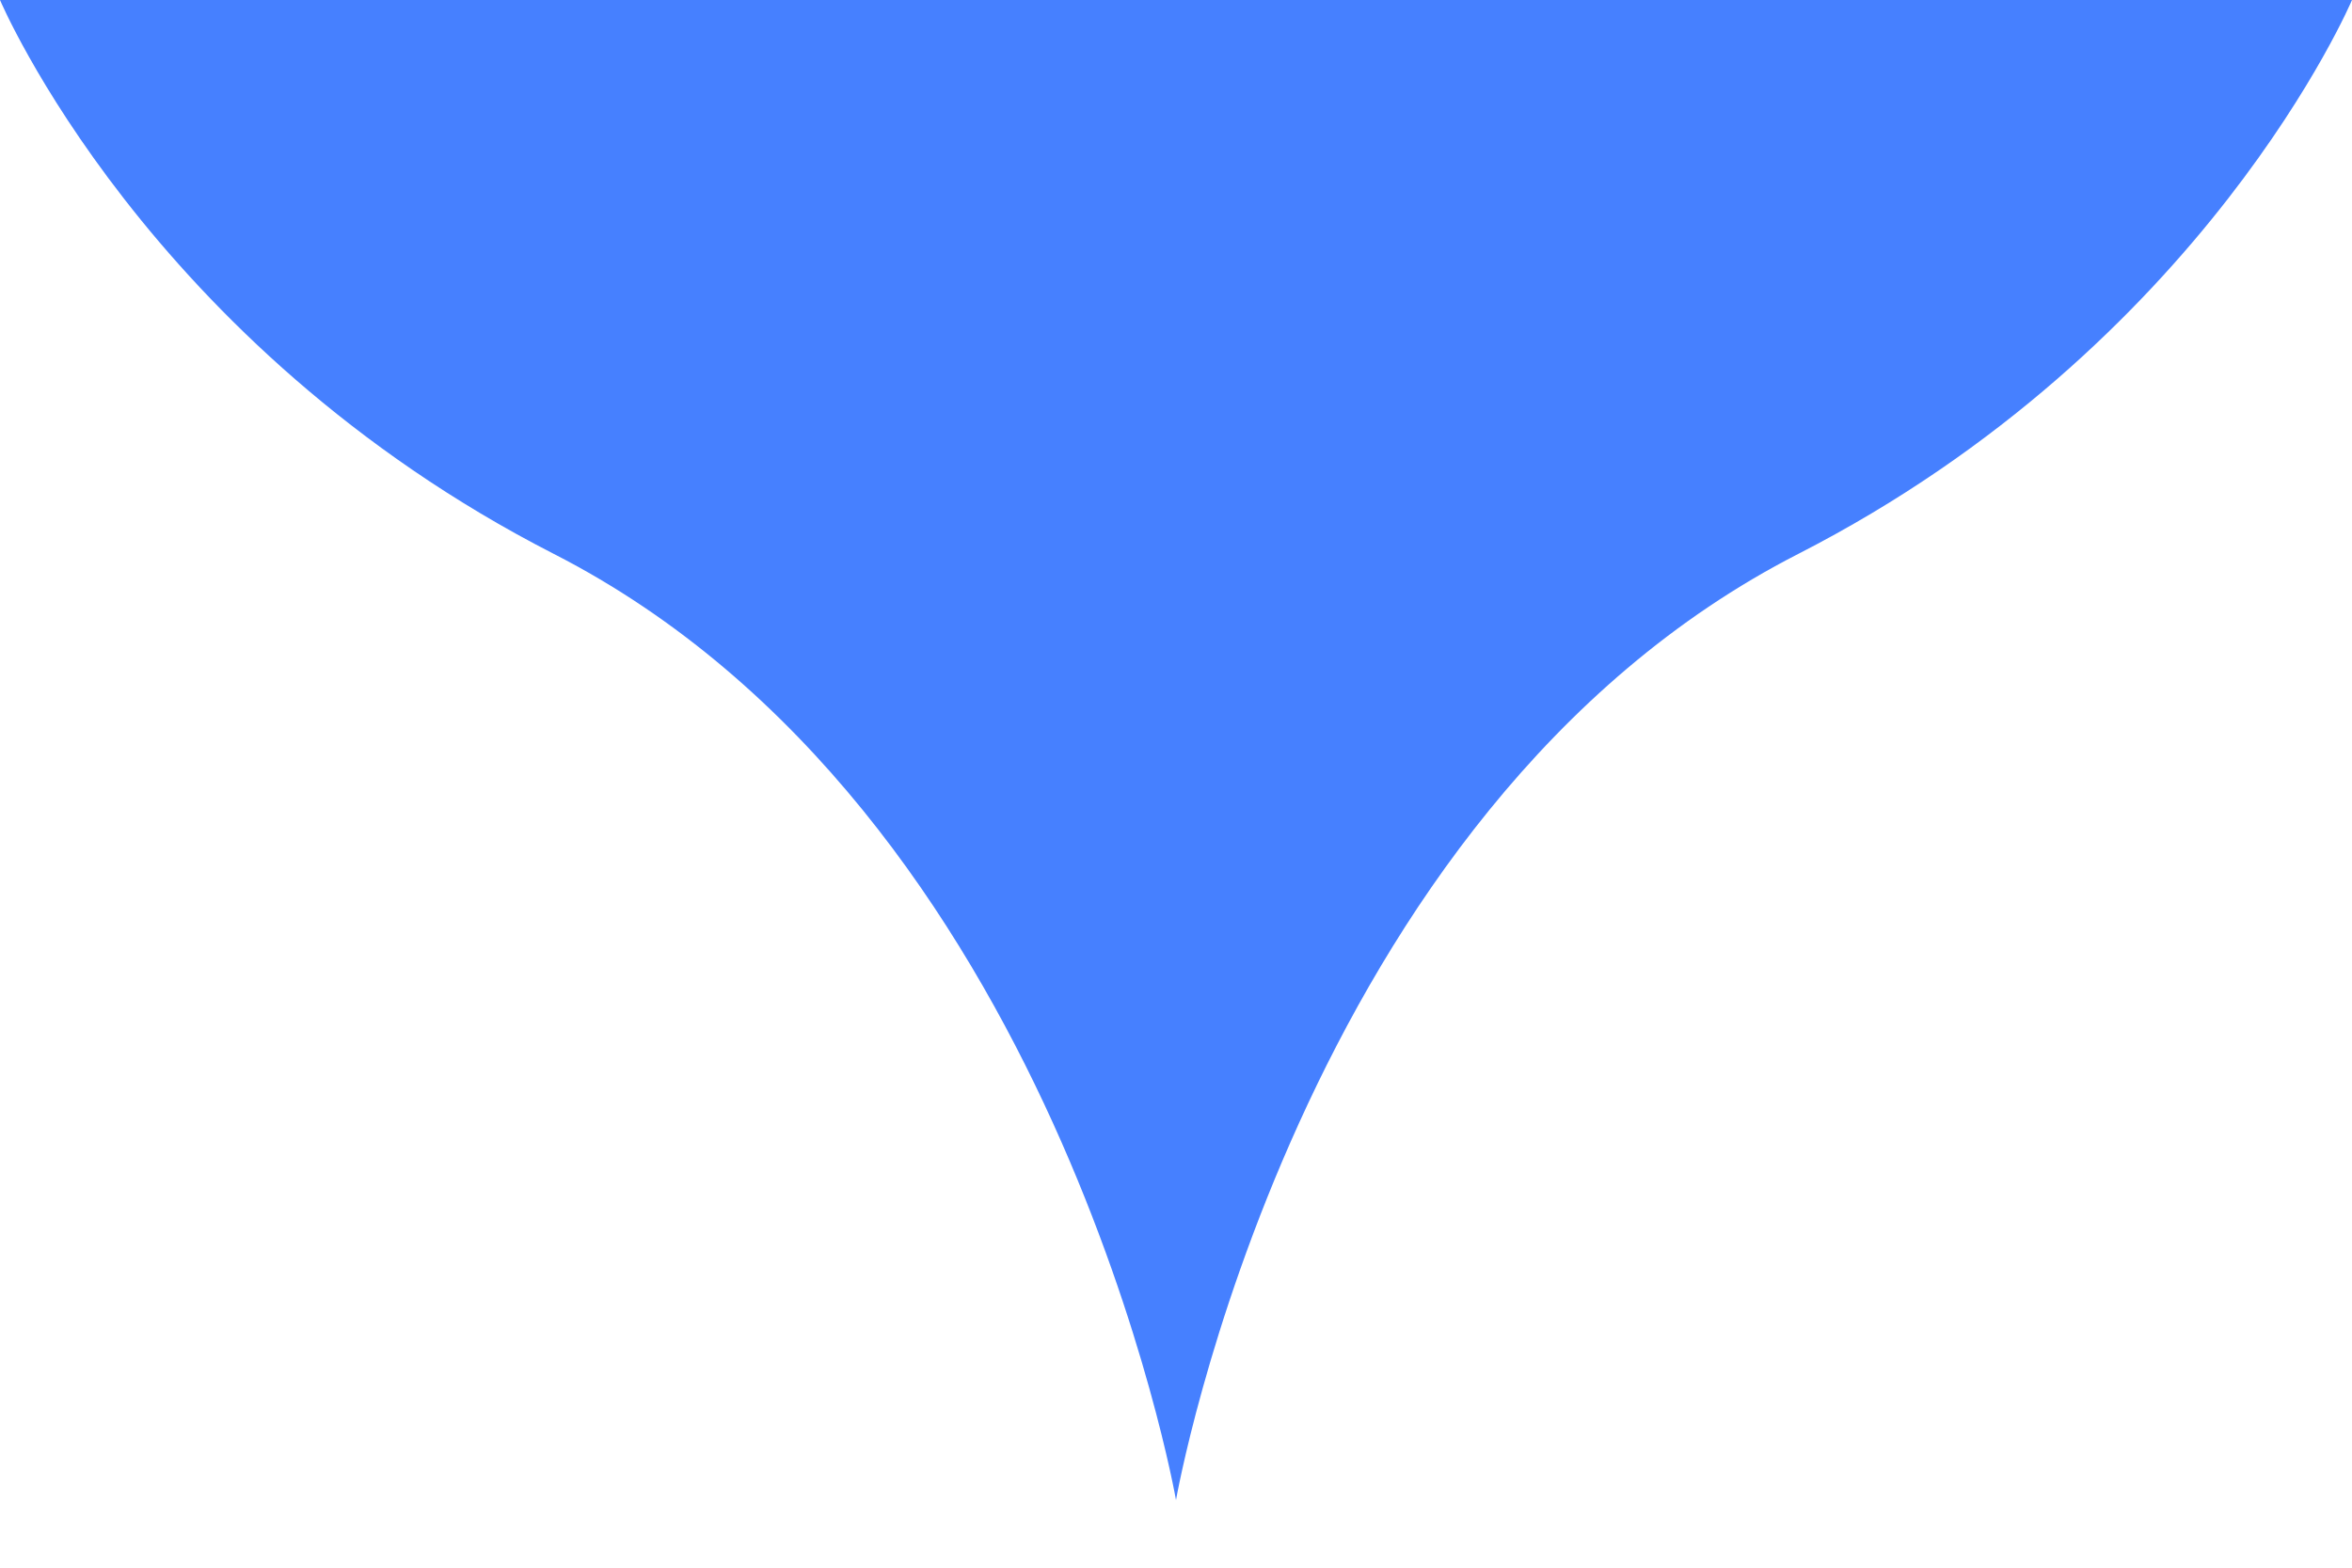
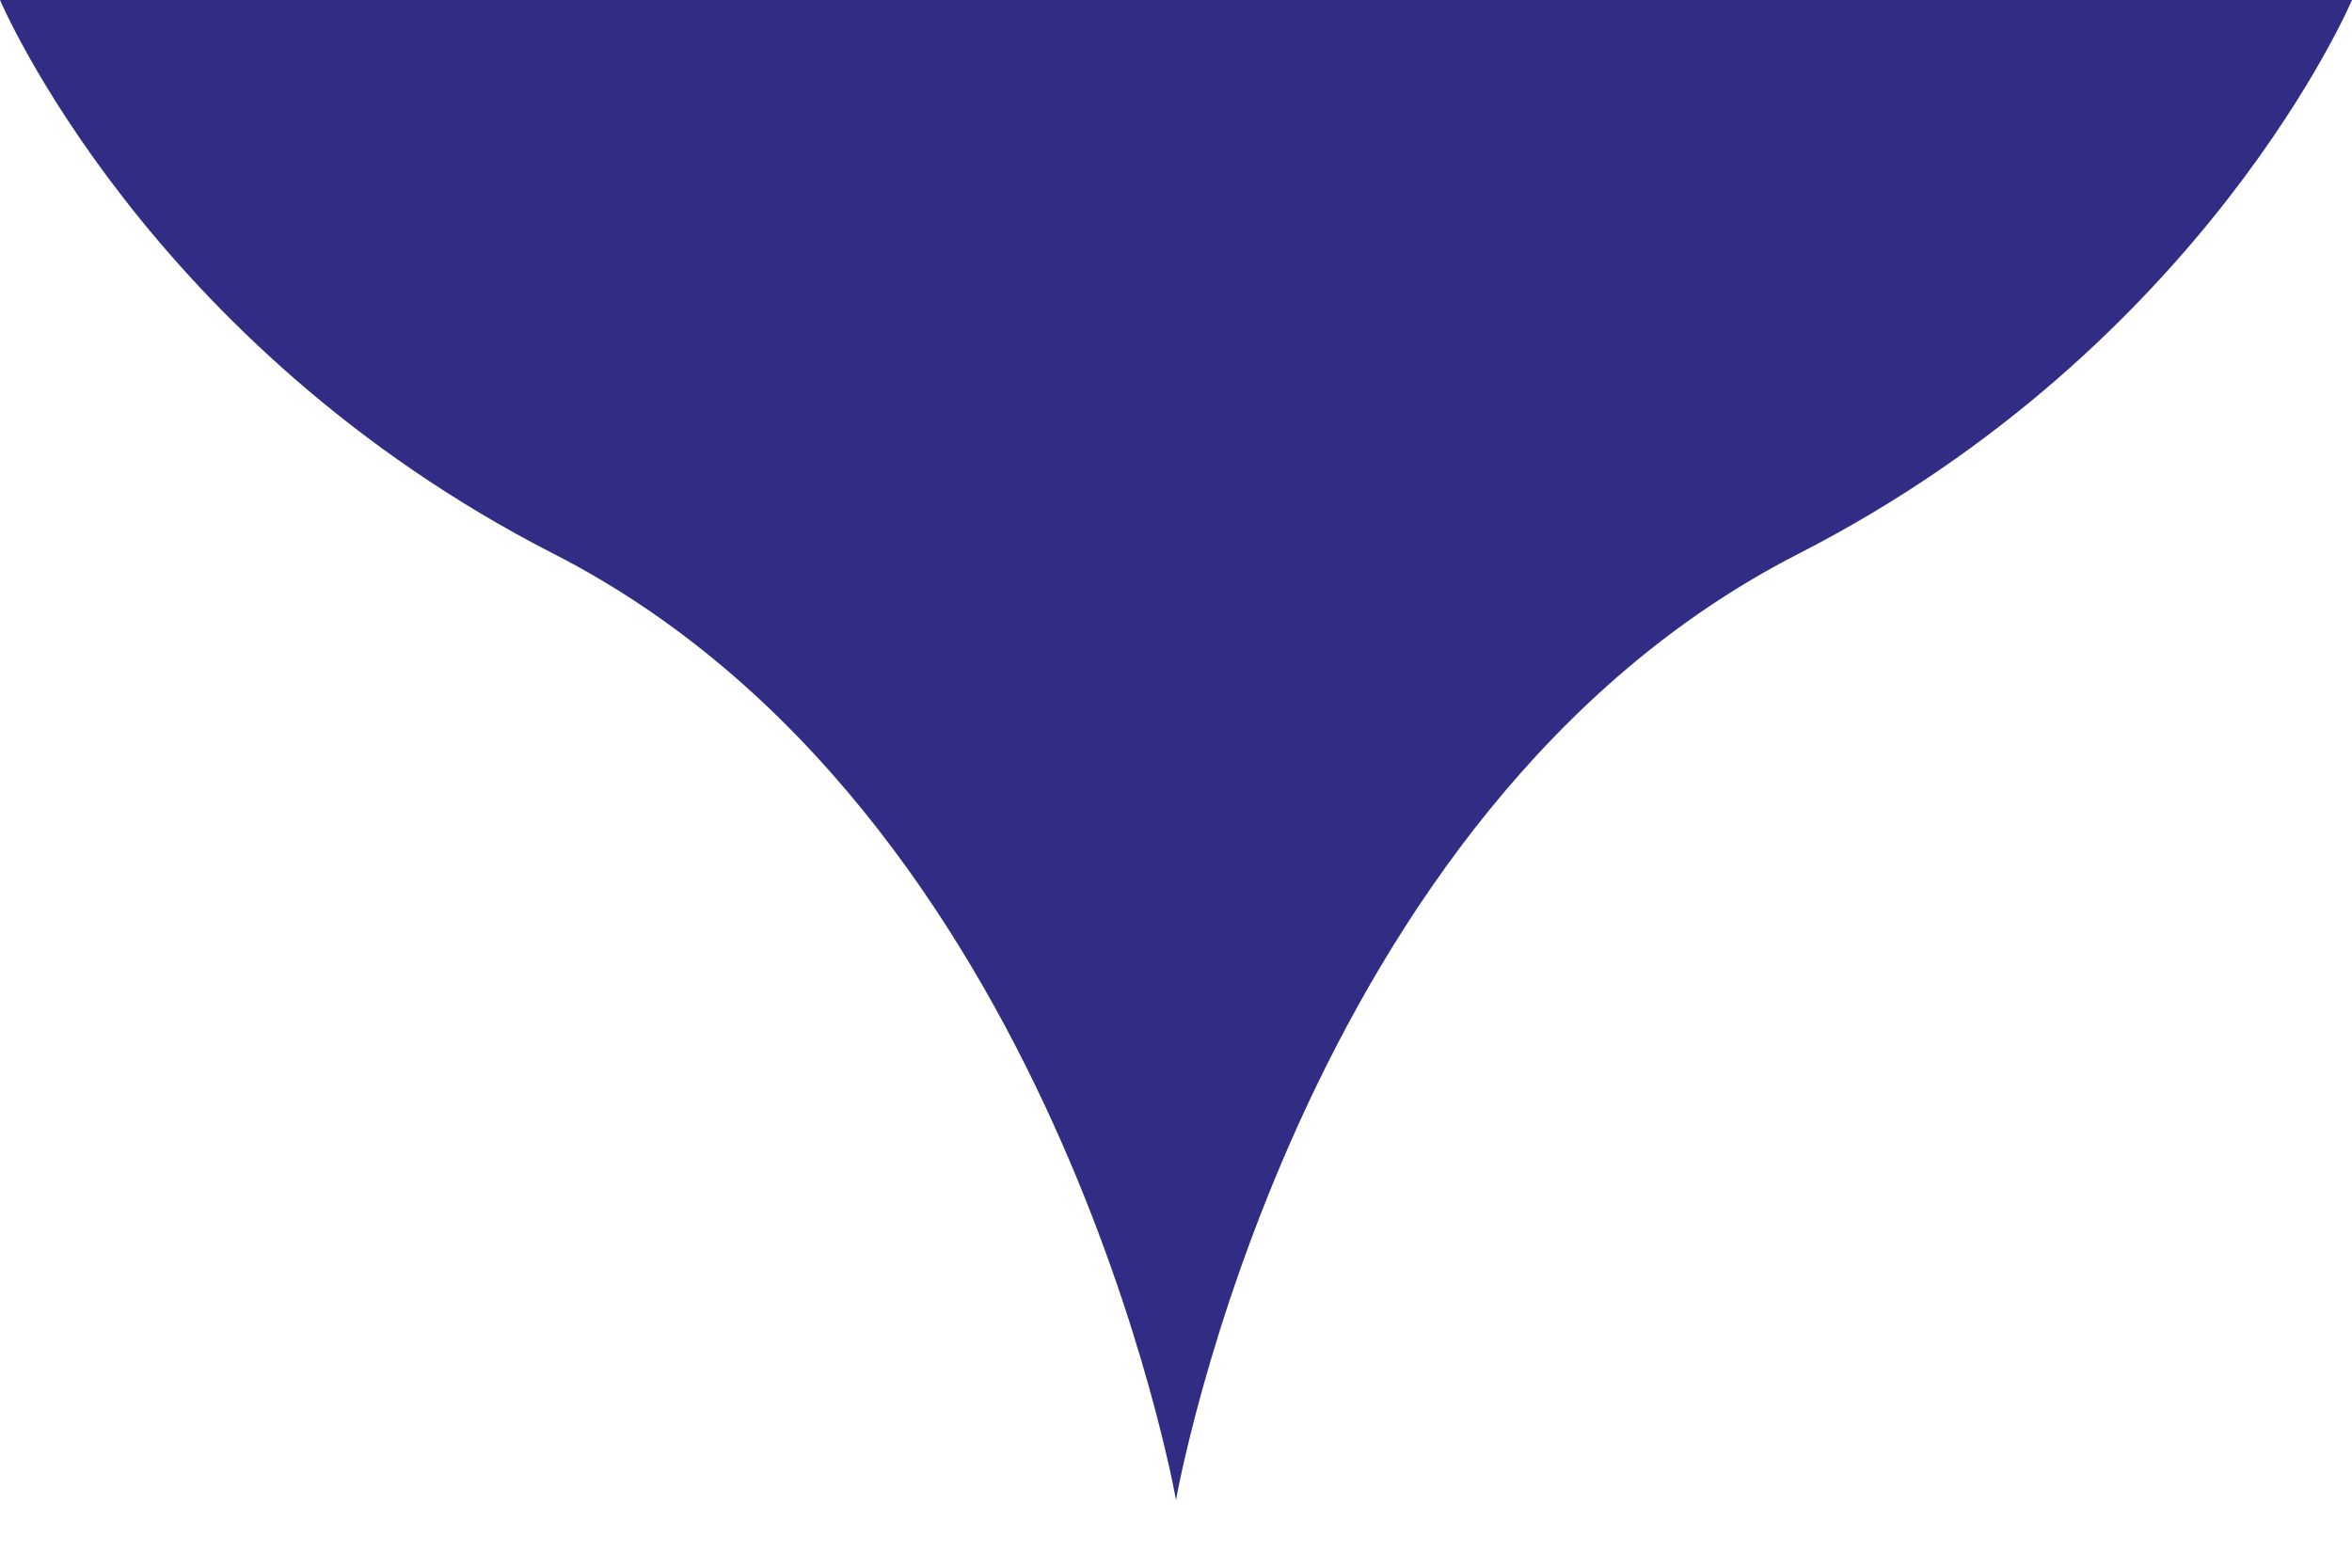
<svg xmlns="http://www.w3.org/2000/svg" version="1.1" width="30px" height="20px" viewBox="0 0 30 20">
  <g>
-     <path fill="#4680ff" d="M7.065,7.067C13.462,10.339,15,19.137,15,19.137V0H0C0,0,1.865,4.407,7.065,7.067z" />
-     <path fill="#4680ff" d="M15,0v19.137c0,0,1.537-8.797,7.936-12.07C28.135,4.407,30,0,30,0H15z" />
+     <path fill="#312D85" d="M7.065,7.067C13.462,10.339,15,19.137,15,19.137V0H0C0,0,1.865,4.407,7.065,7.067z" />
+     <path fill="#312D85" d="M15,0v19.137c0,0,1.537-8.797,7.936-12.07C28.135,4.407,30,0,30,0H15z" />
  </g>
</svg>
